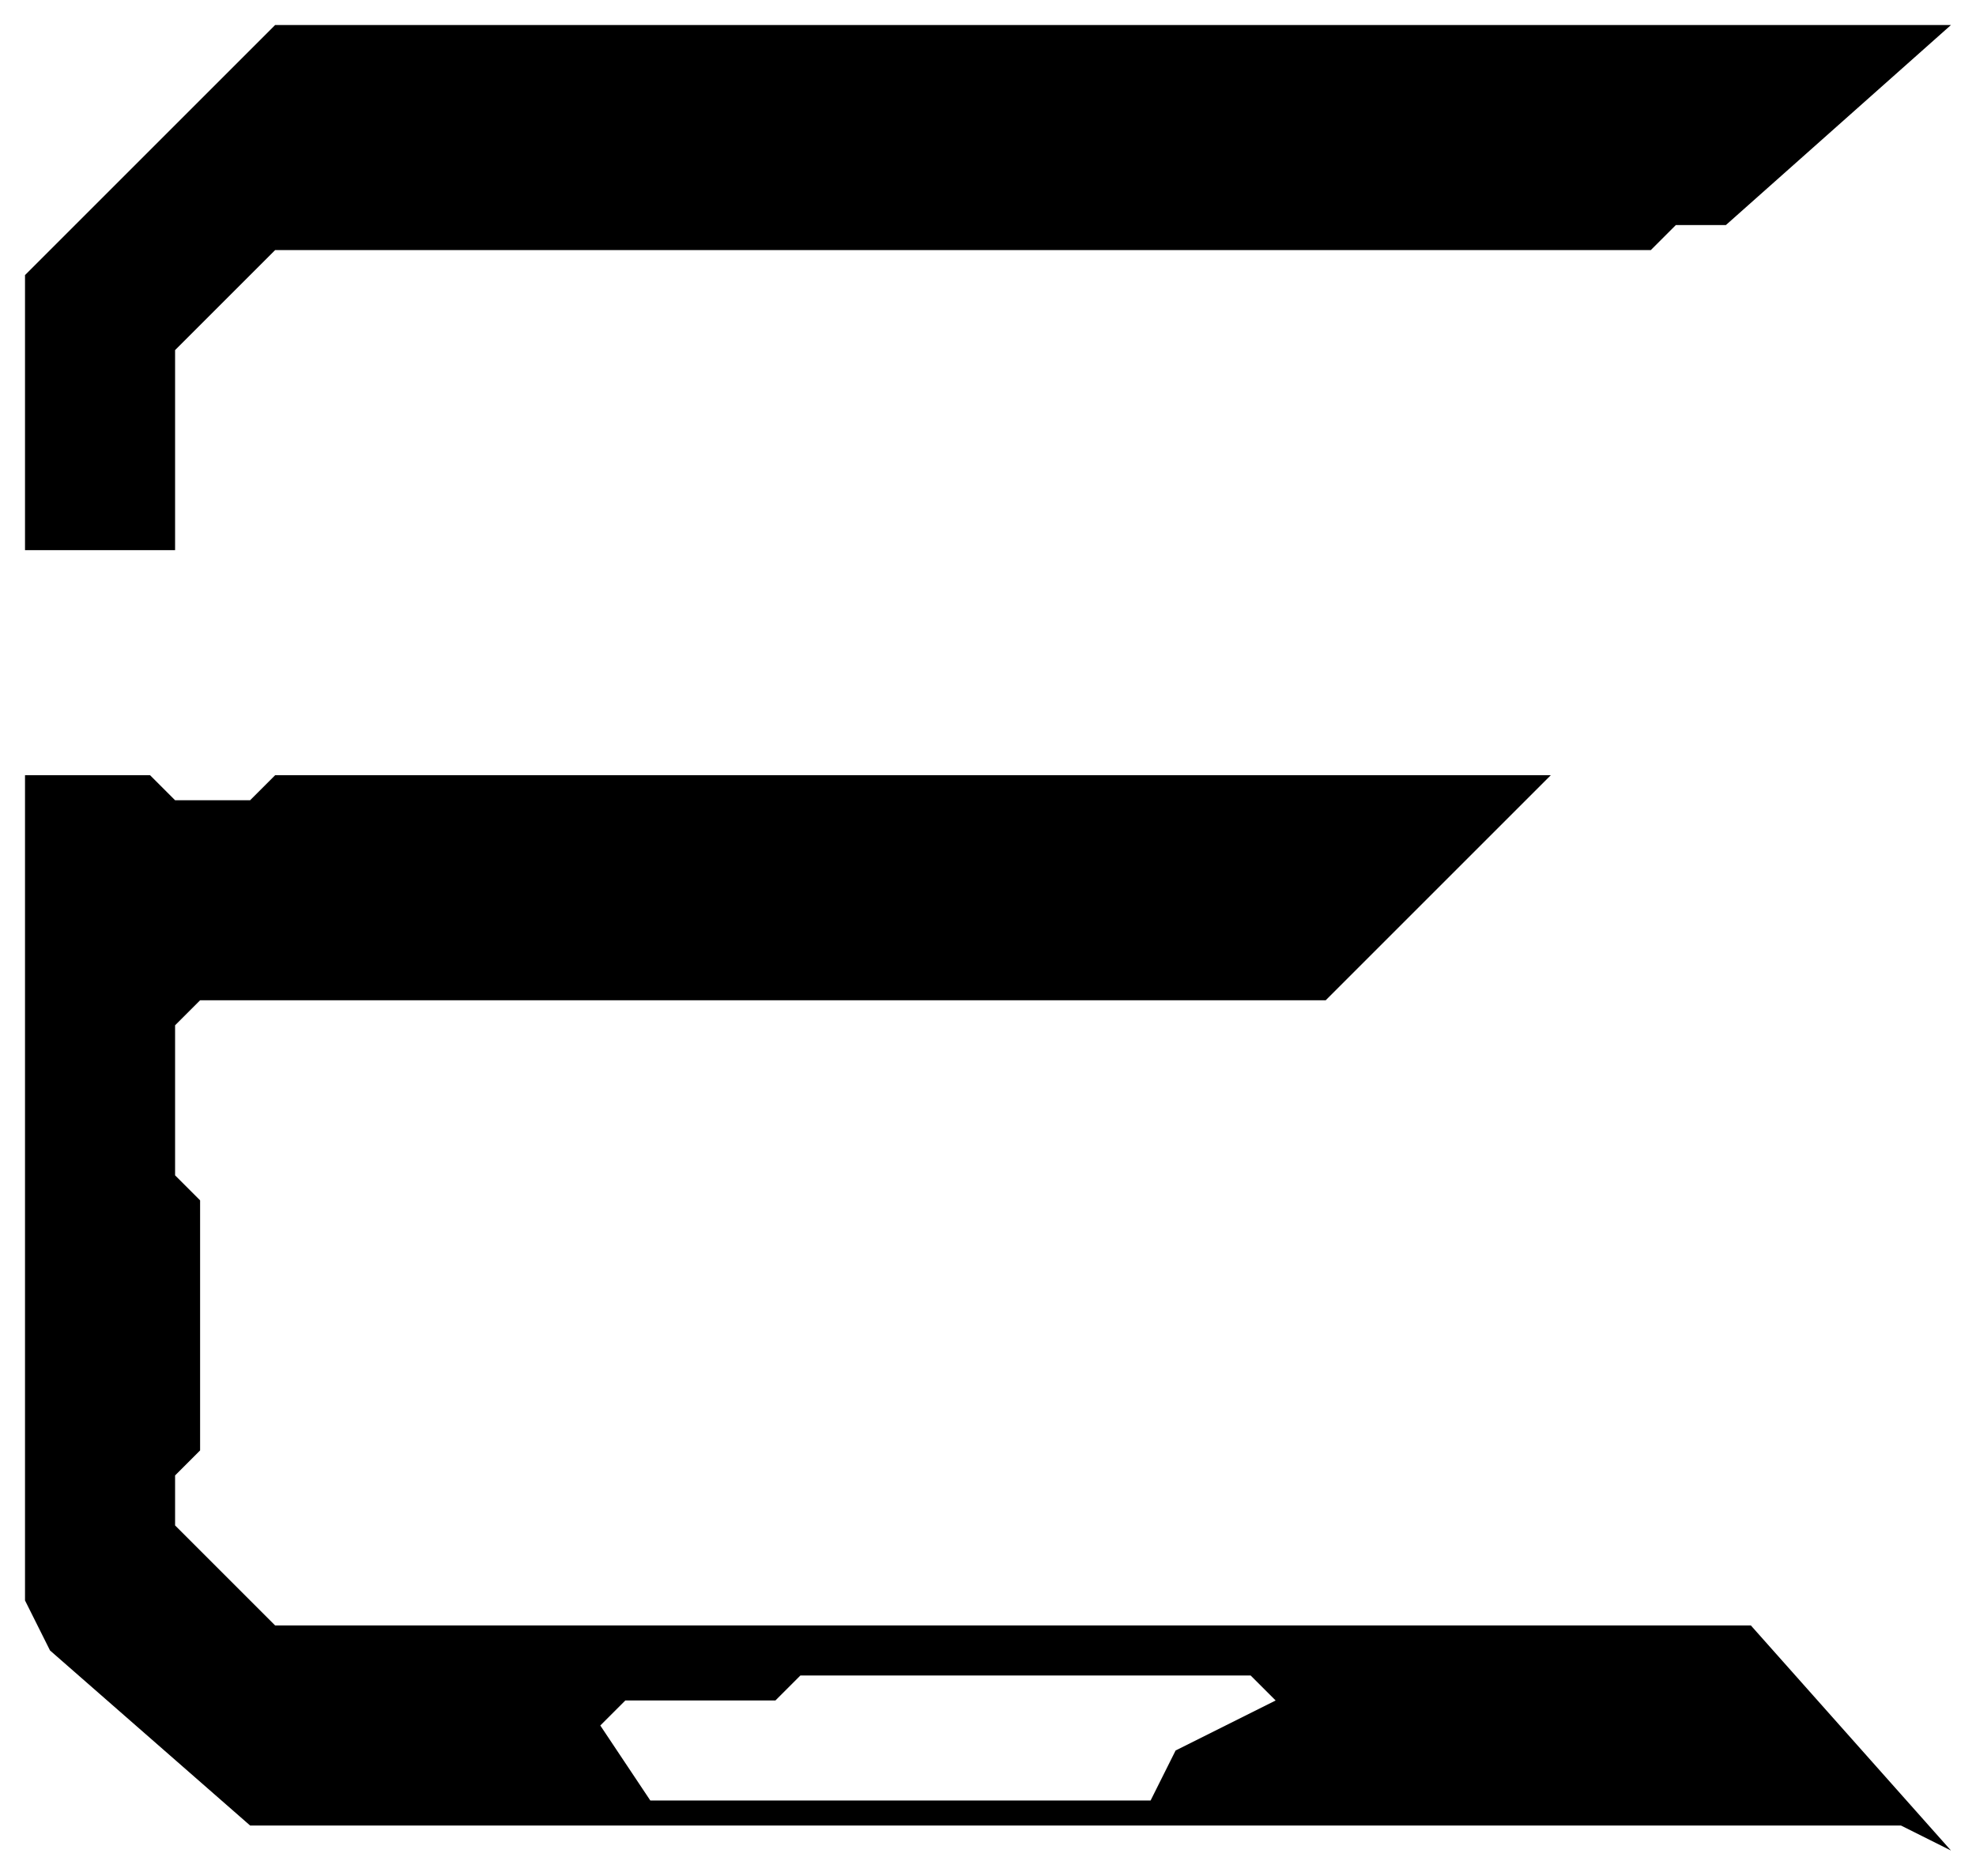
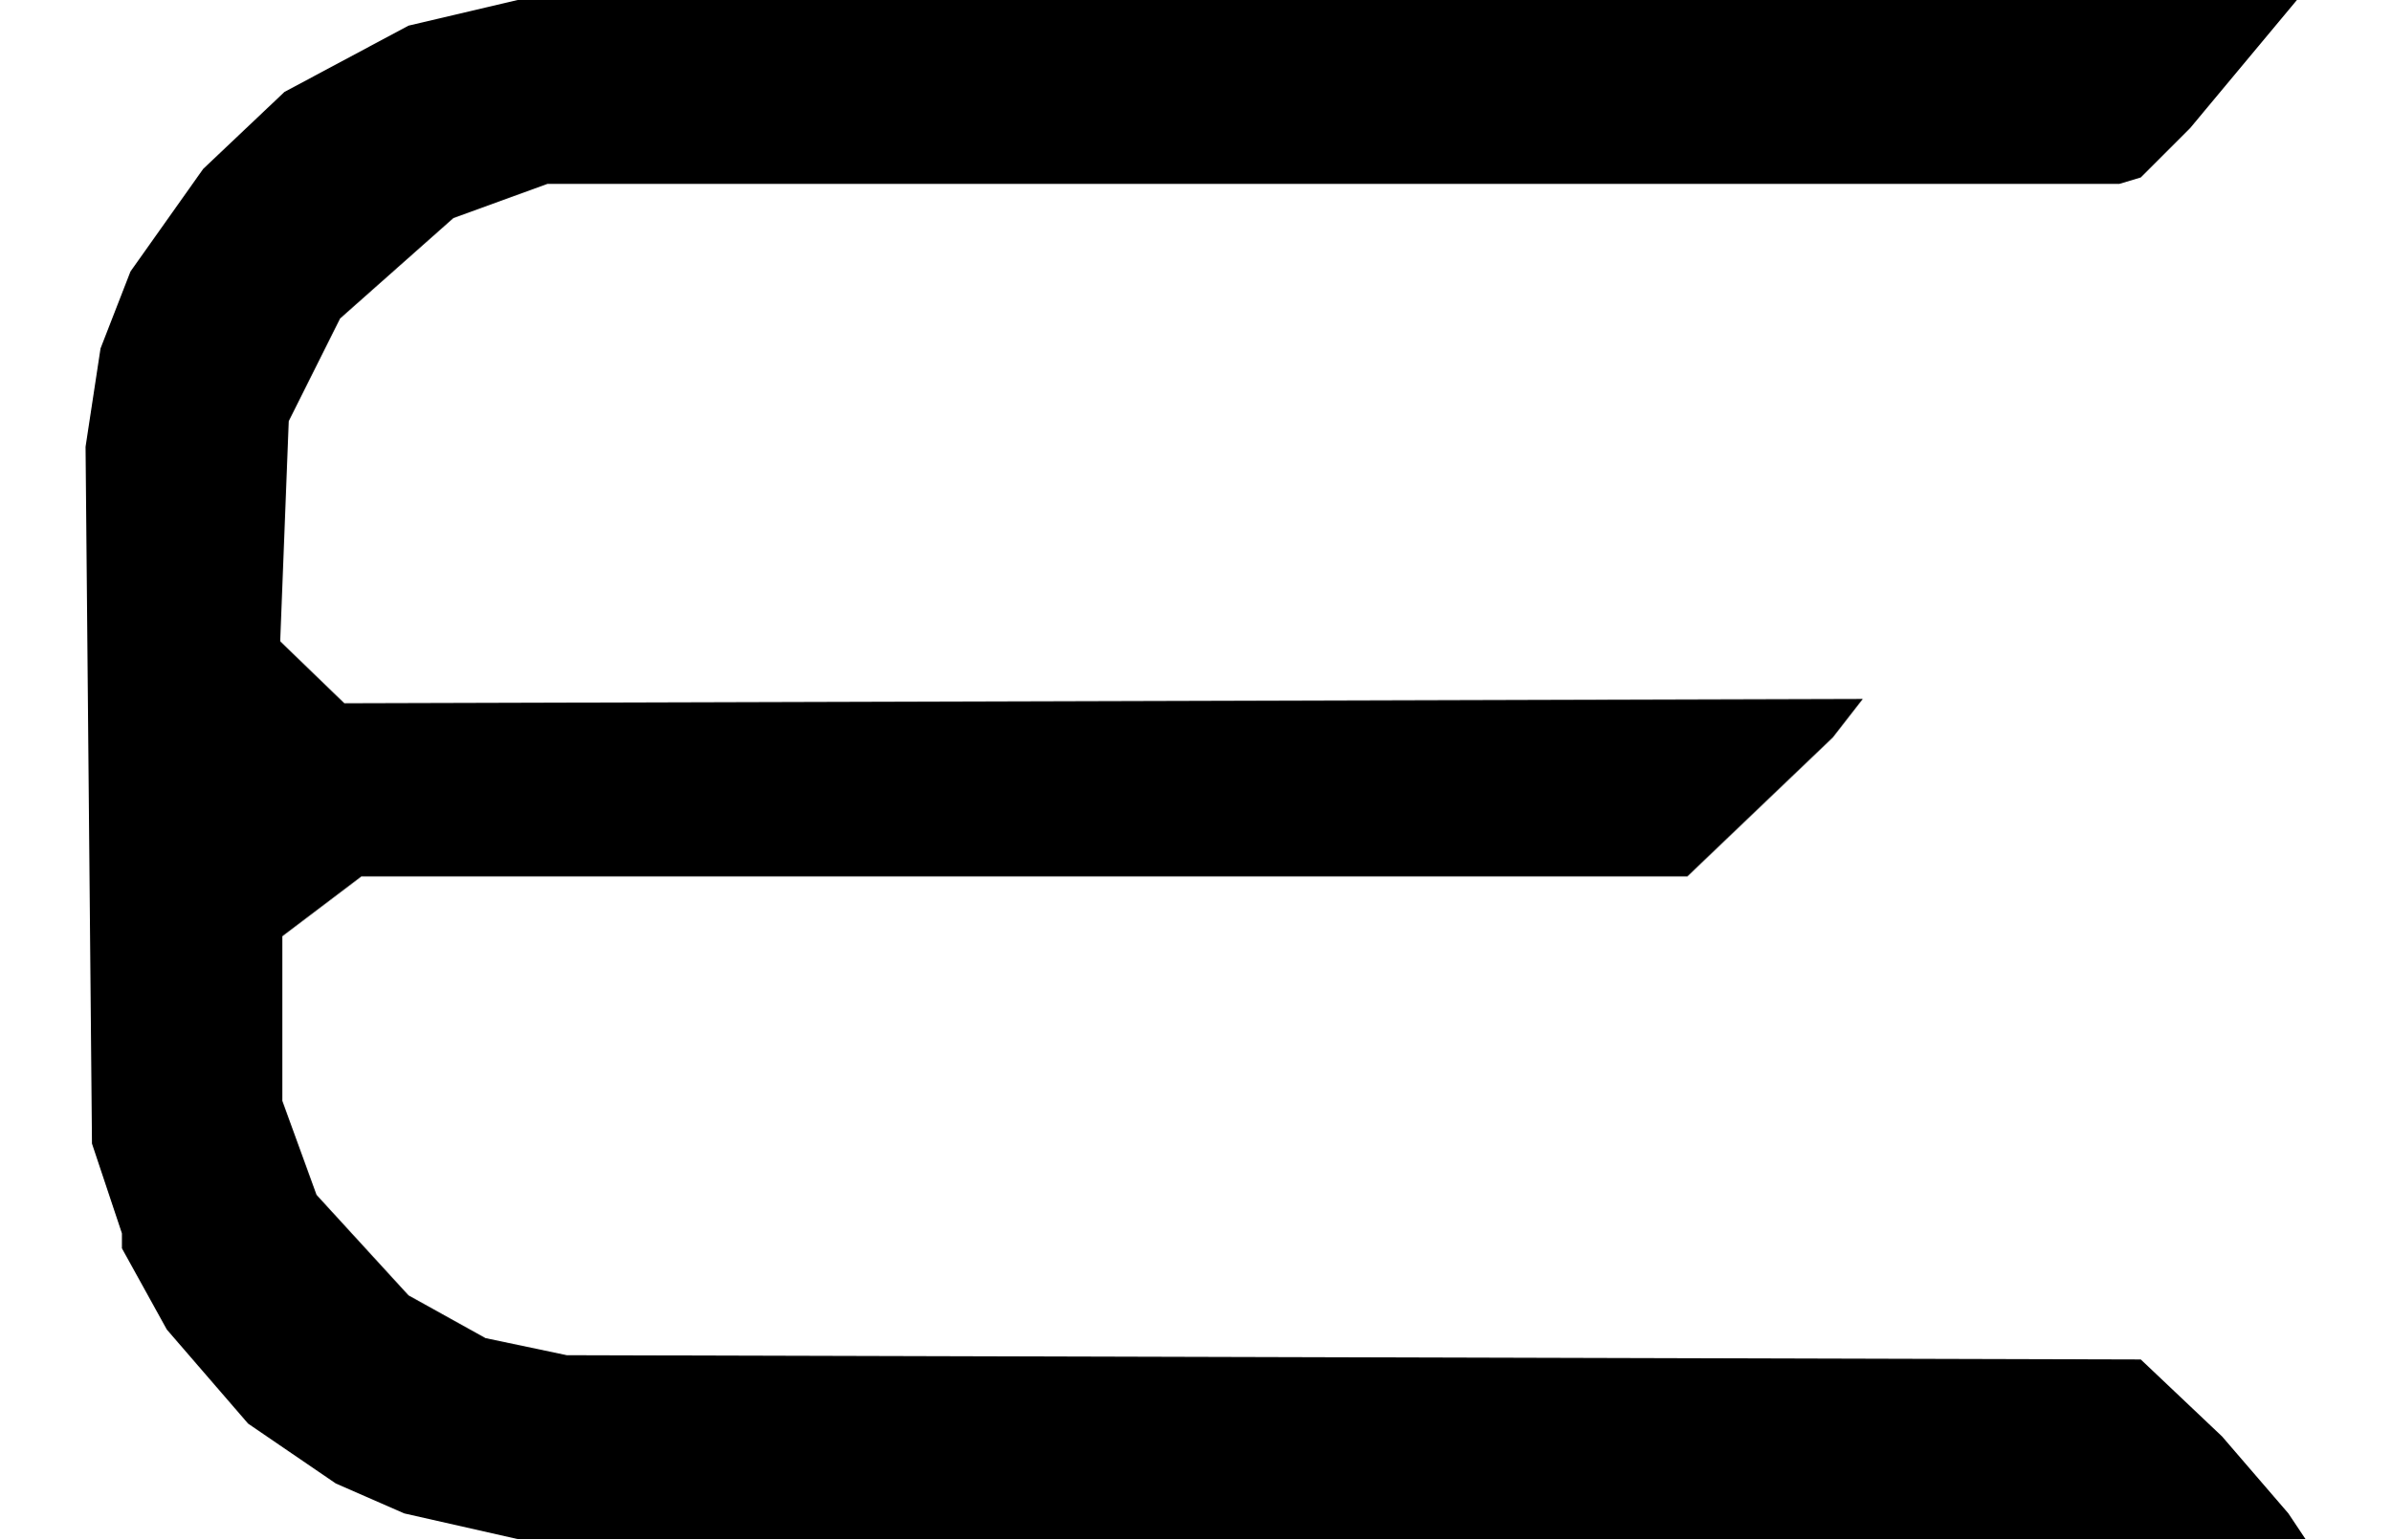
- <svg xmlns="http://www.w3.org/2000/svg" viewBox="0 0 79 75">
-   <path fill="black" fill-rule="evenodd" d="M 1,31 L 1,64 L 2,66 L 10,73 L 76,73 L 78,74 L 70,65 L 11,65 L 7,61 L 7,59 L 8,58 L 8,48 L 7,47 L 7,41 L 8,40 L 53,40 L 62,31 L 11,31 L 10,32 L 7,32 L 6,31 Z M 24,69 L 25,68 L 31,68 L 32,67 L 50,67 L 51,68 L 47,70 L 46,72 L 26,72 Z M 1,22 L 7,22 L 7,14 L 11,10 L 66,10 L 67,9 L 69,9 L 78,1 L 11,1 L 1,11 Z" />
+ <svg xmlns="http://www.w3.org/2000/svg" viewBox="0 0 1118 720">
+   <path fill="black" fill-rule="evenodd" d="M 61,127 L 95,79 L 133,43 L 191,12 L 242,0 L 1074,0 L 1024,60 L 1001,83 L 991,86 L 256,86 L 212,102 L 159,149 L 135,197 L 131,300 L 161,329 L 871,327 L 857,345 L 789,410 L 169,410 L 132,438 L 132,515 L 148,559 L 191,606 L 227,626 L 265,634 L 1001,636 L 1039,672 L 1070,708 L 1078,720 L 242,720 L 189,708 L 157,694 L 116,666 L 78,622 L 57,584 L 57,577 L 43,535 L 40,209 L 47,163 Z" />
</svg>
